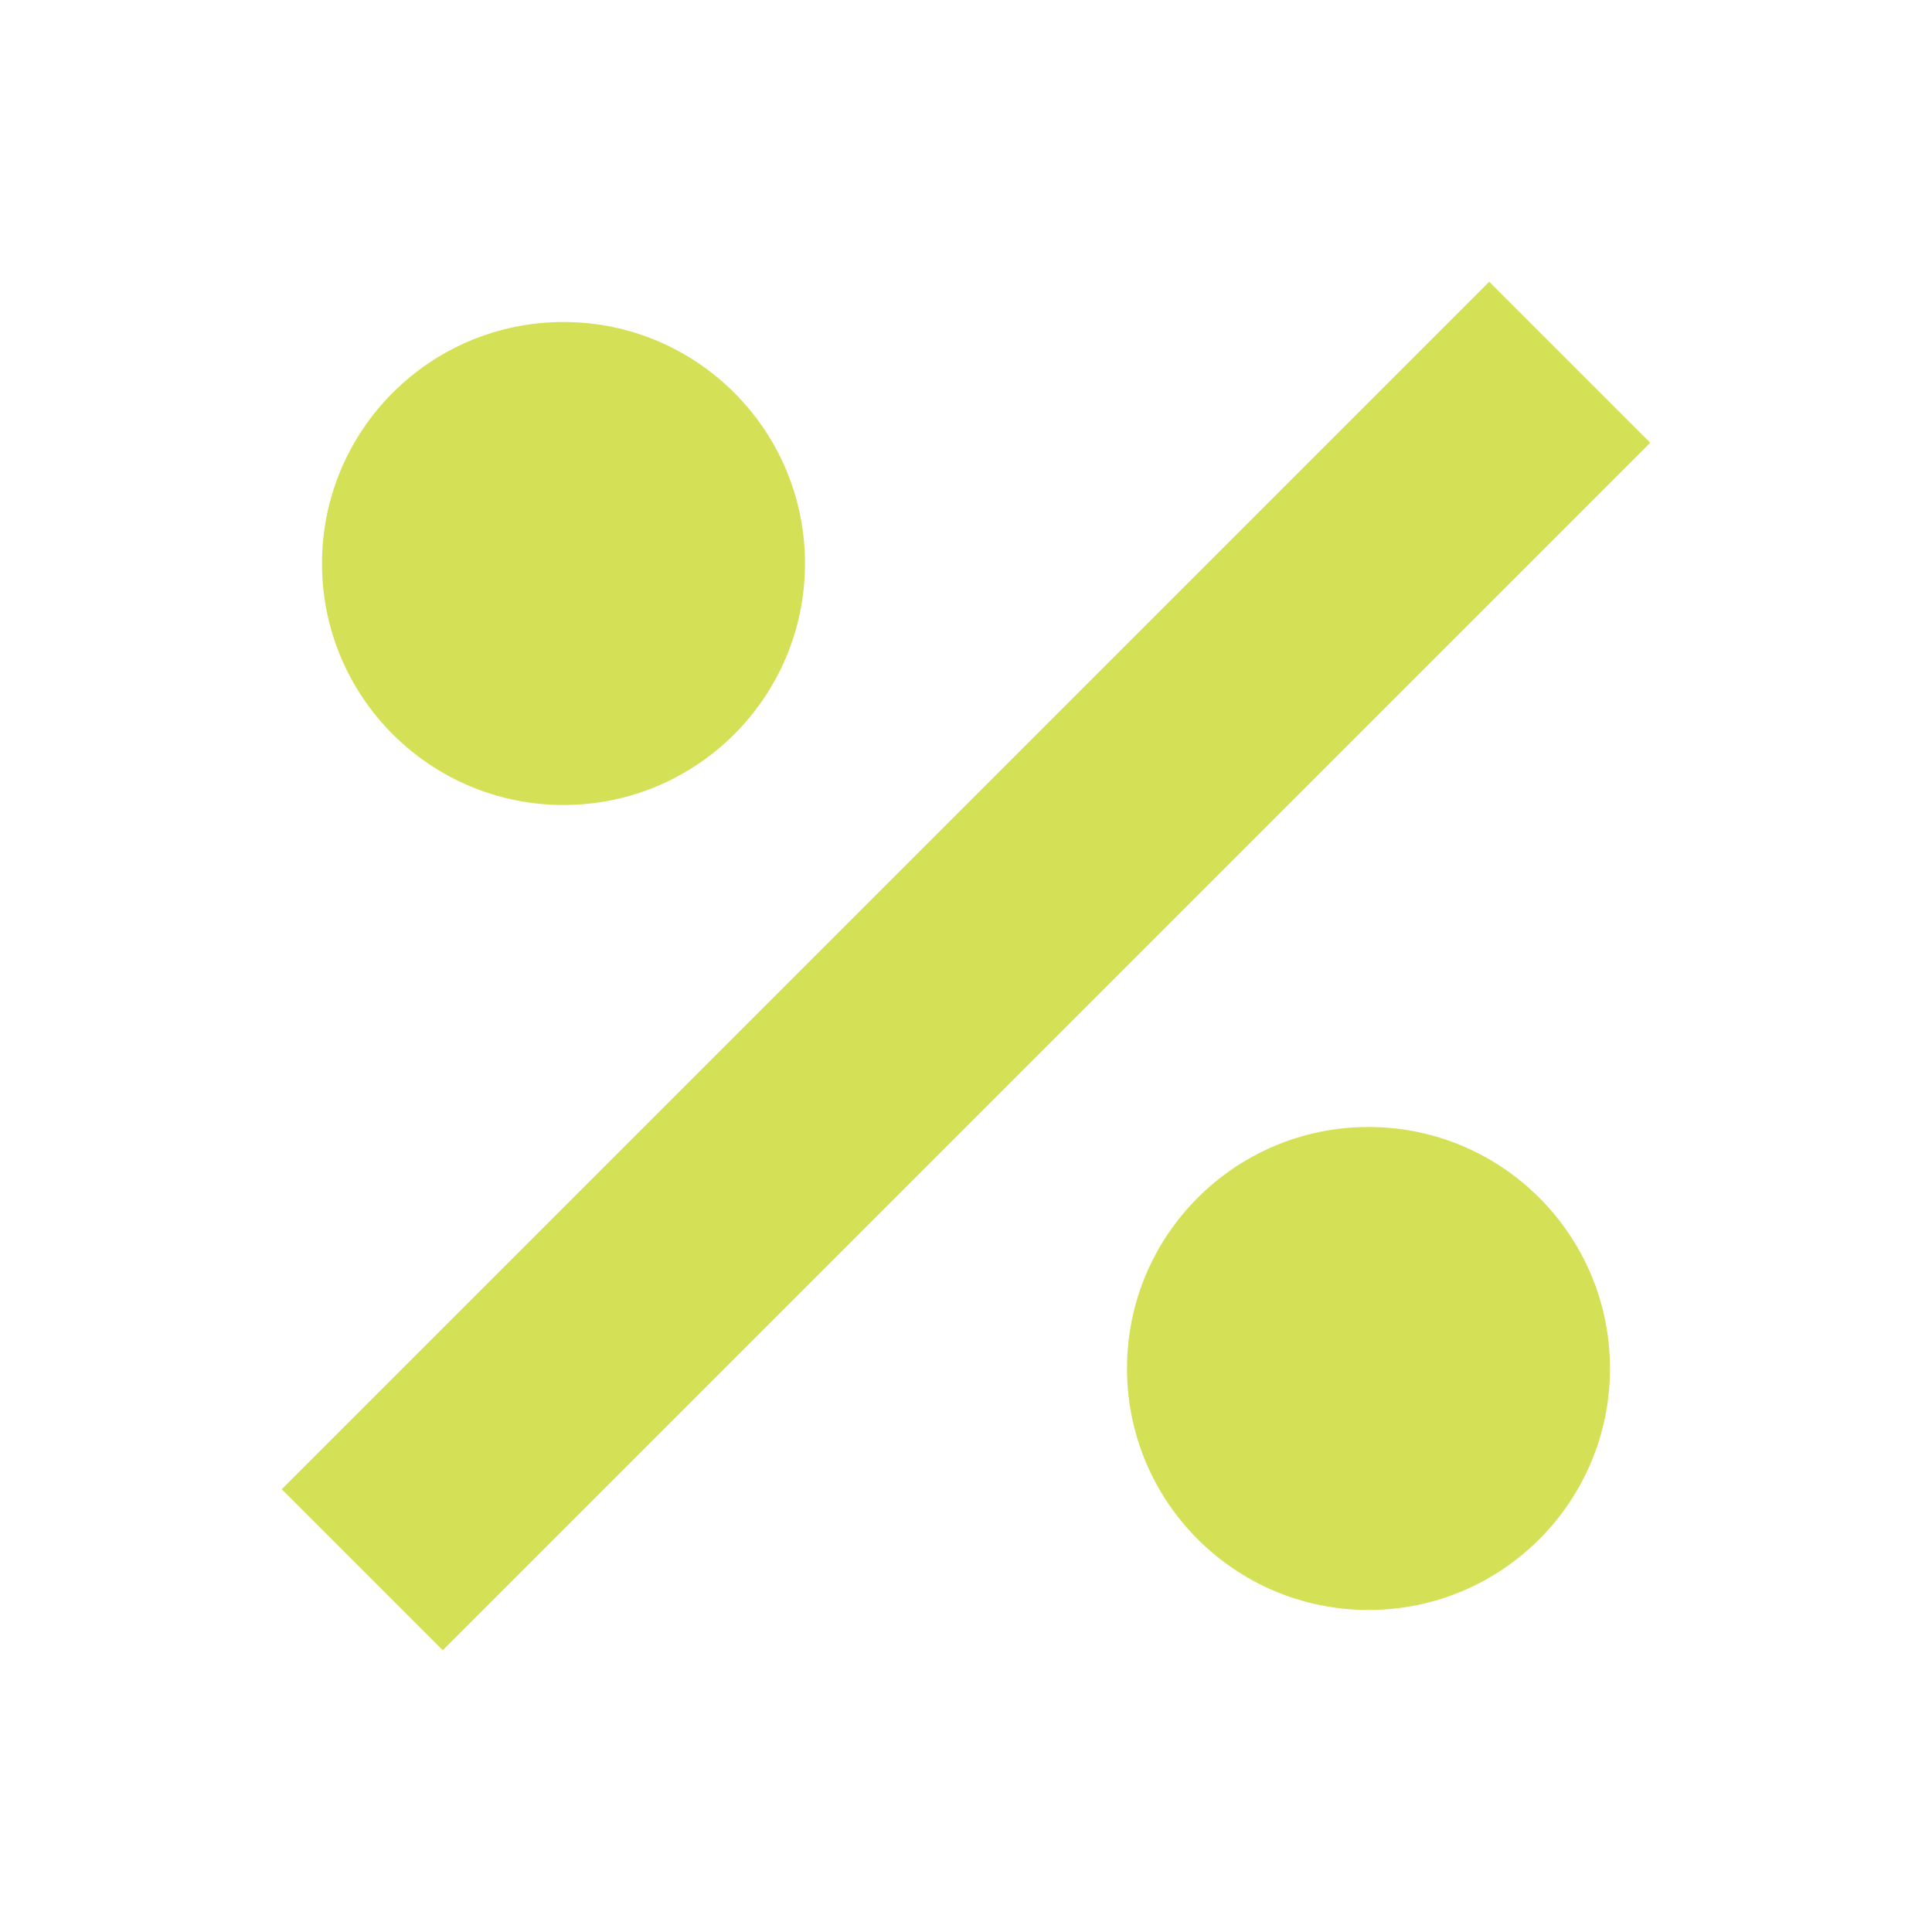
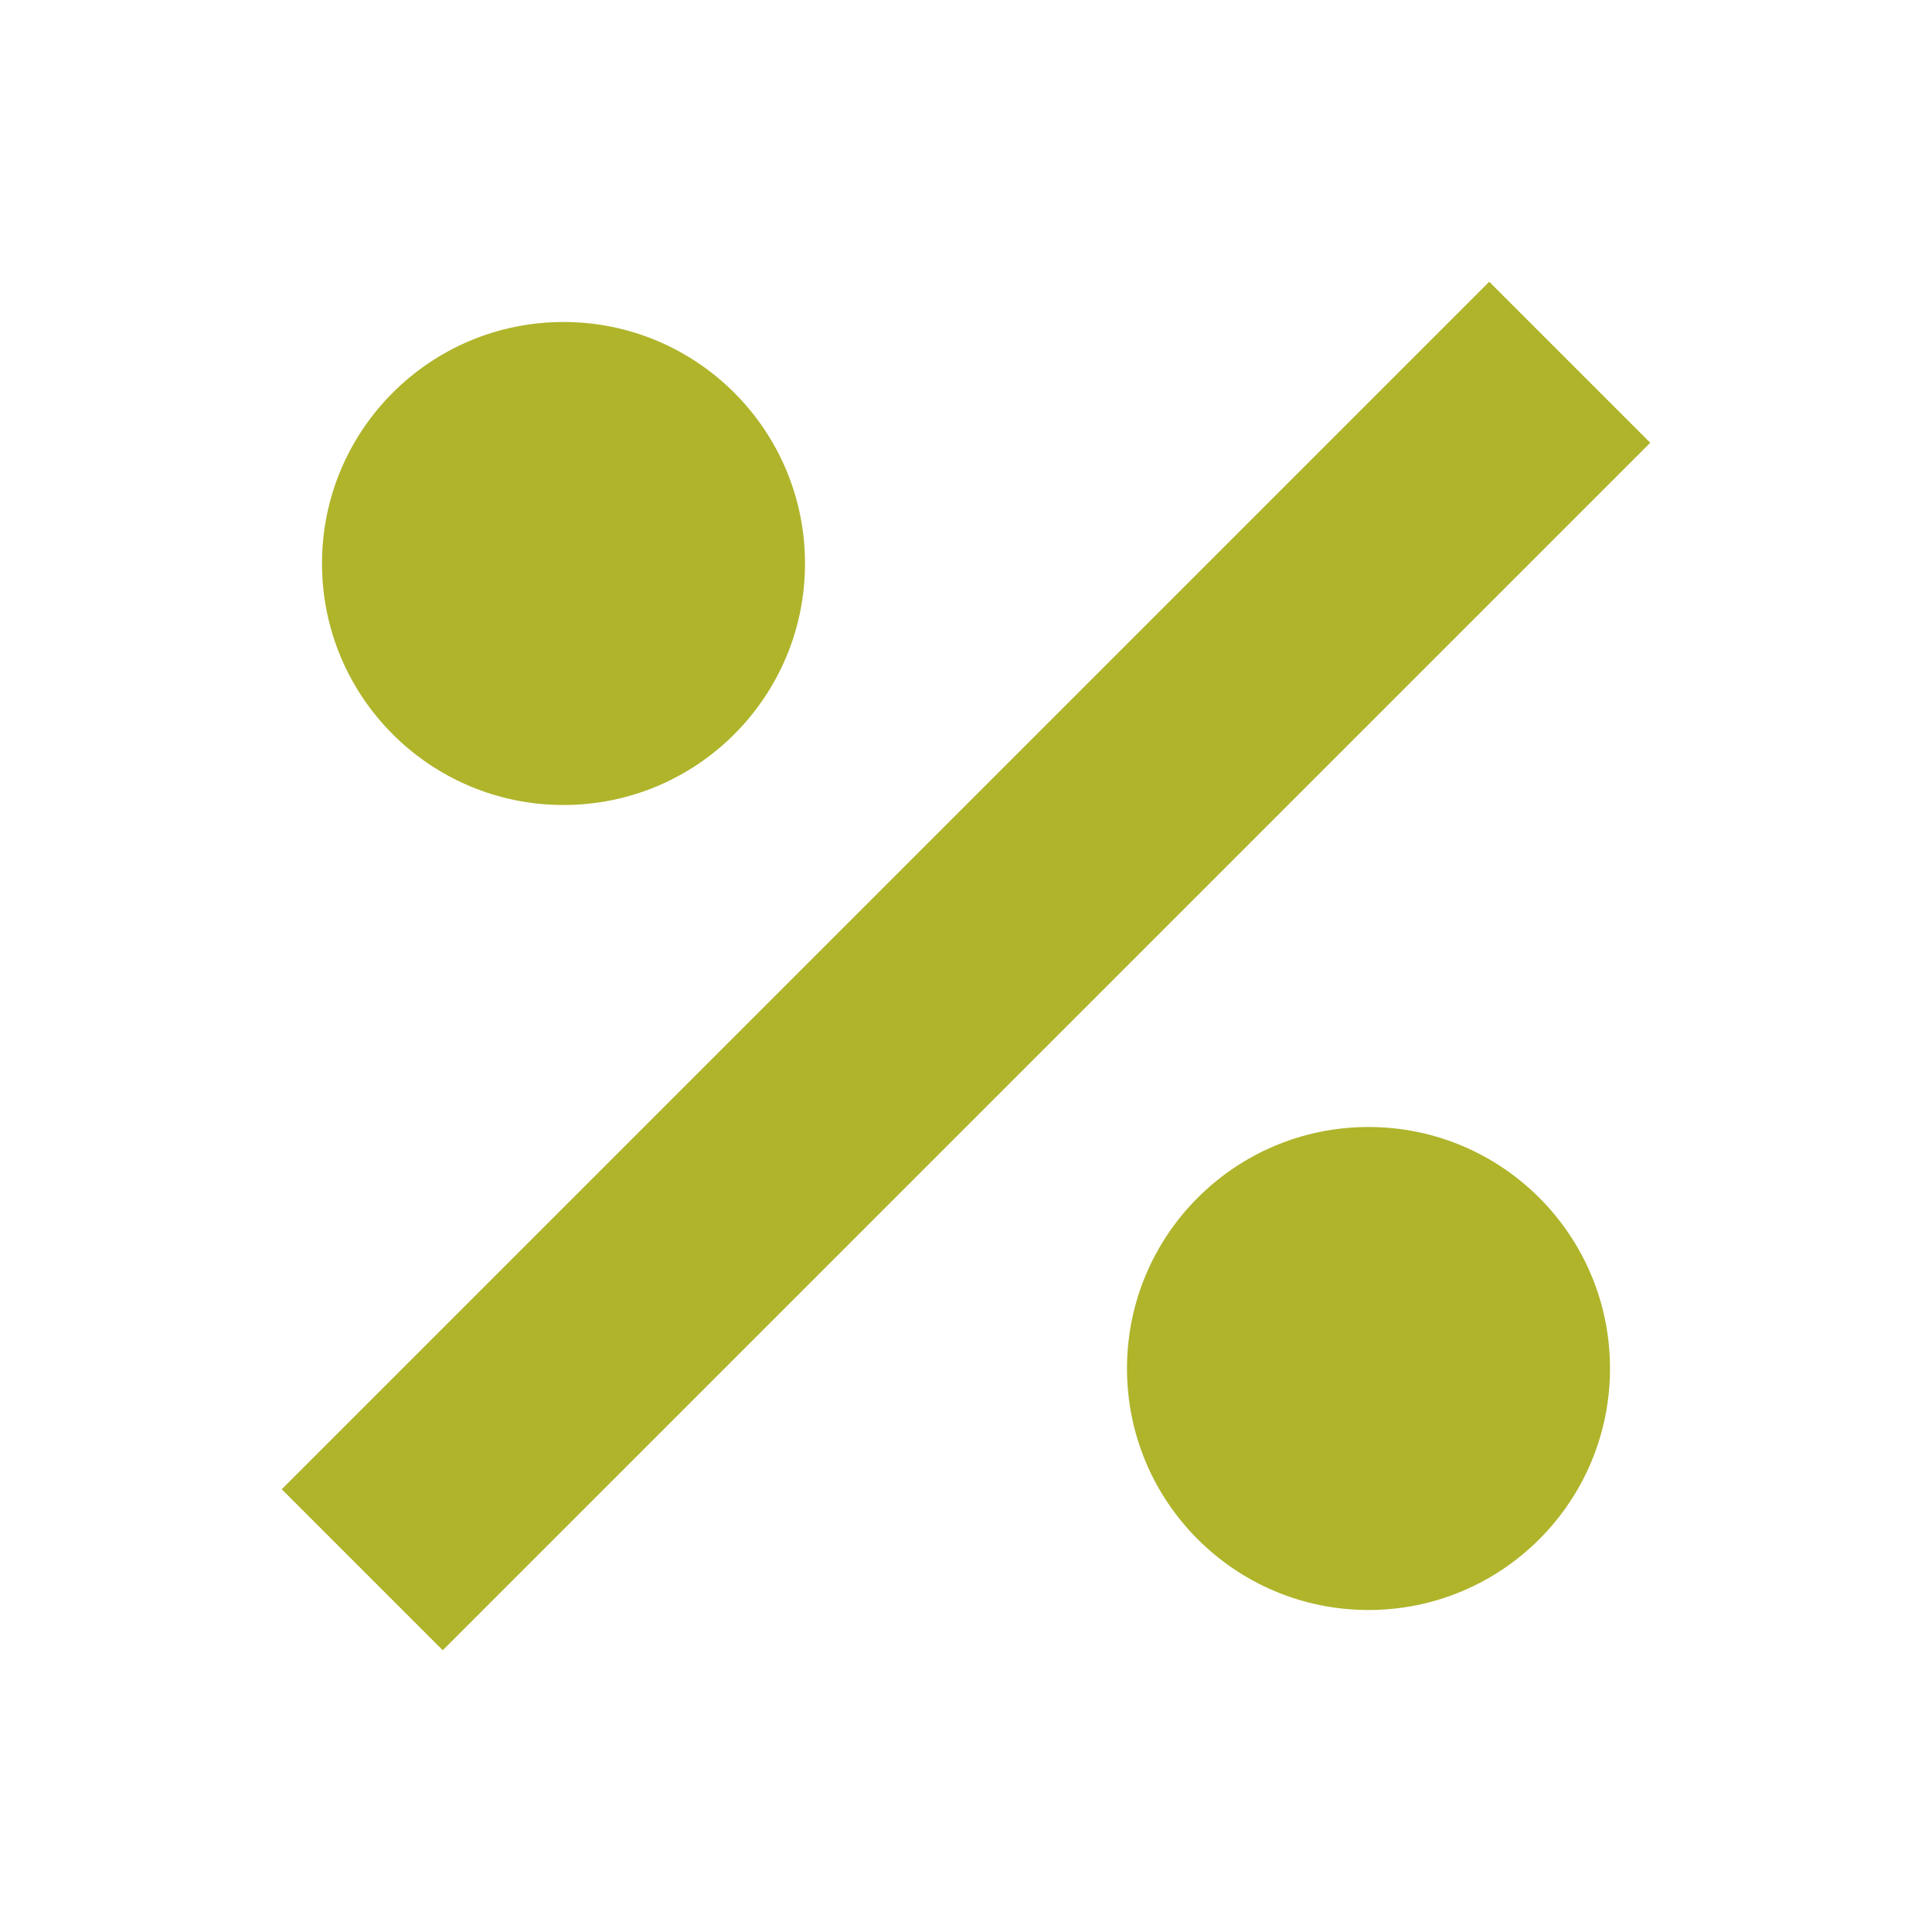
<svg xmlns="http://www.w3.org/2000/svg" width="16" height="16" data-big="true" viewBox="0 0 24 24">
-   <path fill="#D4E157" d="m18.5 3.5-15 15 2 2 15-15M7 4a3 3 0 0 0-3 3 3 3 0 0 0 3 3 3 3 0 0 0 3-3 3 3 0 0 0-3-3m10 10a3 3 0 0 0-3 3 3 3 0 0 0 3 3 3 3 0 0 0 3-3 3 3 0 0 0-3-3" />
+   <path fill="#AFB42B" d="m18.5 3.5-15 15 2 2 15-15M7 4a3 3 0 0 0-3 3 3 3 0 0 0 3 3 3 3 0 0 0 3-3 3 3 0 0 0-3-3m10 10a3 3 0 0 0-3 3 3 3 0 0 0 3 3 3 3 0 0 0 3-3 3 3 0 0 0-3-3" />
</svg>
